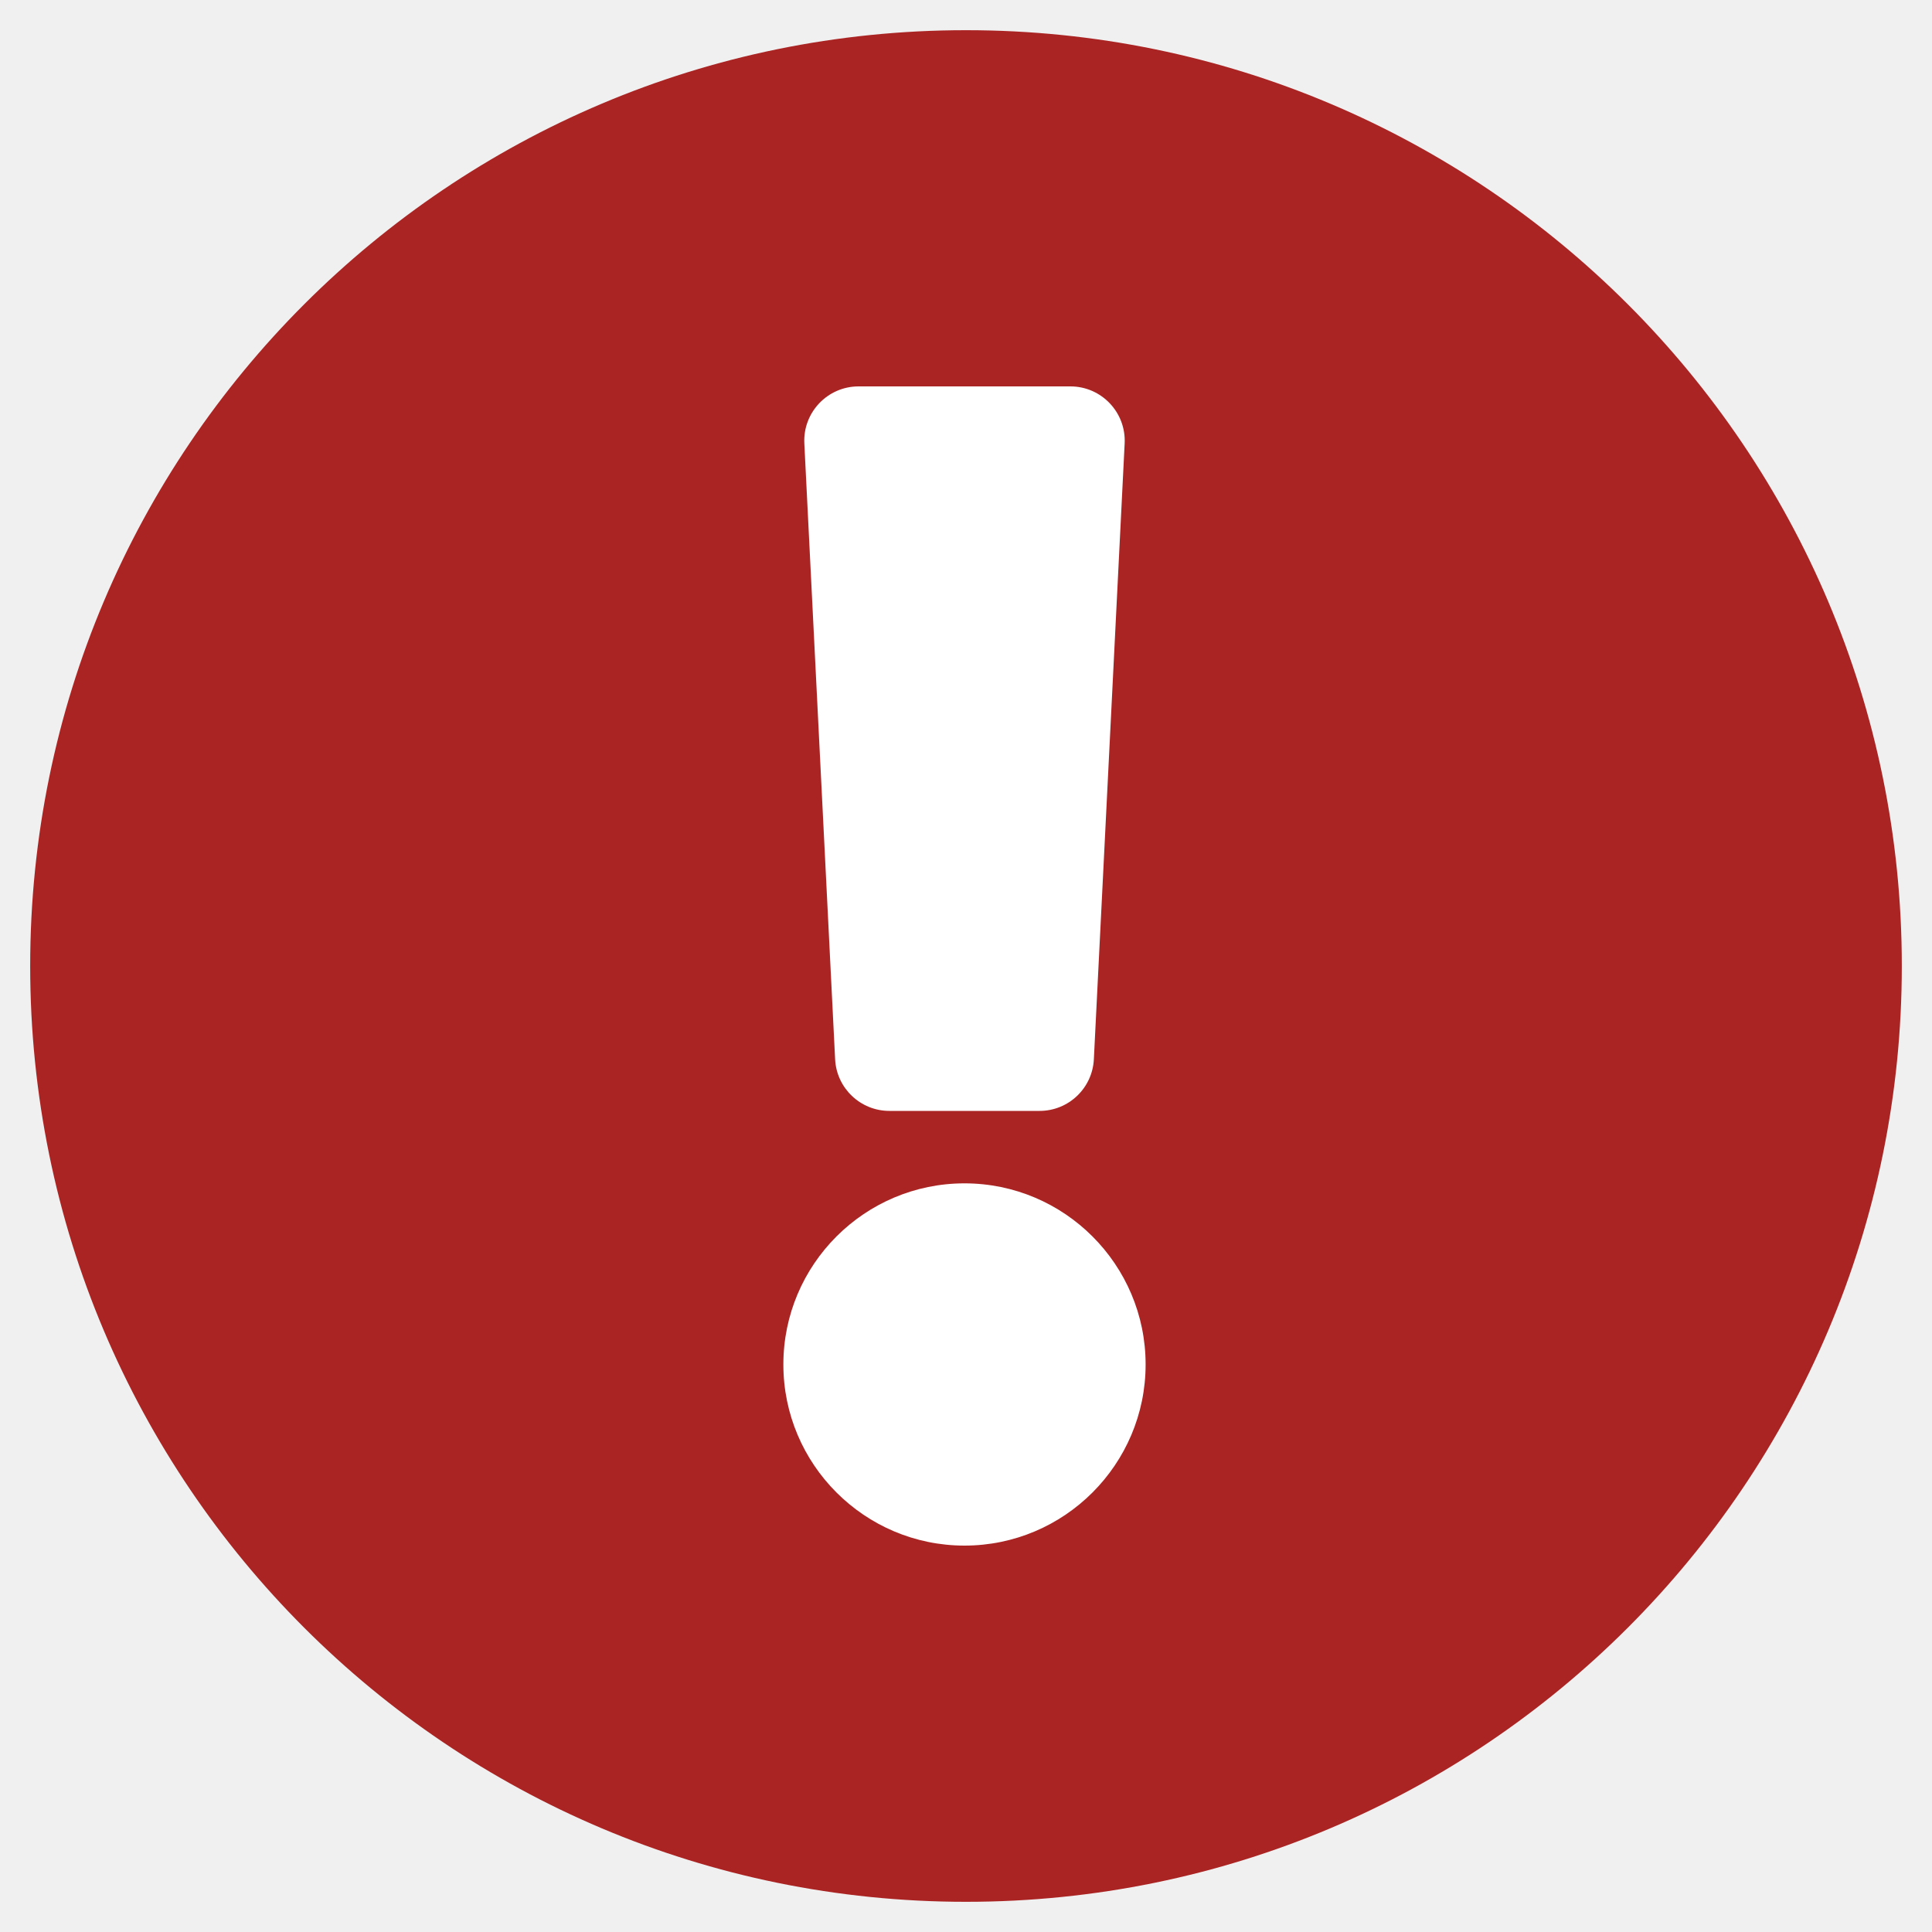
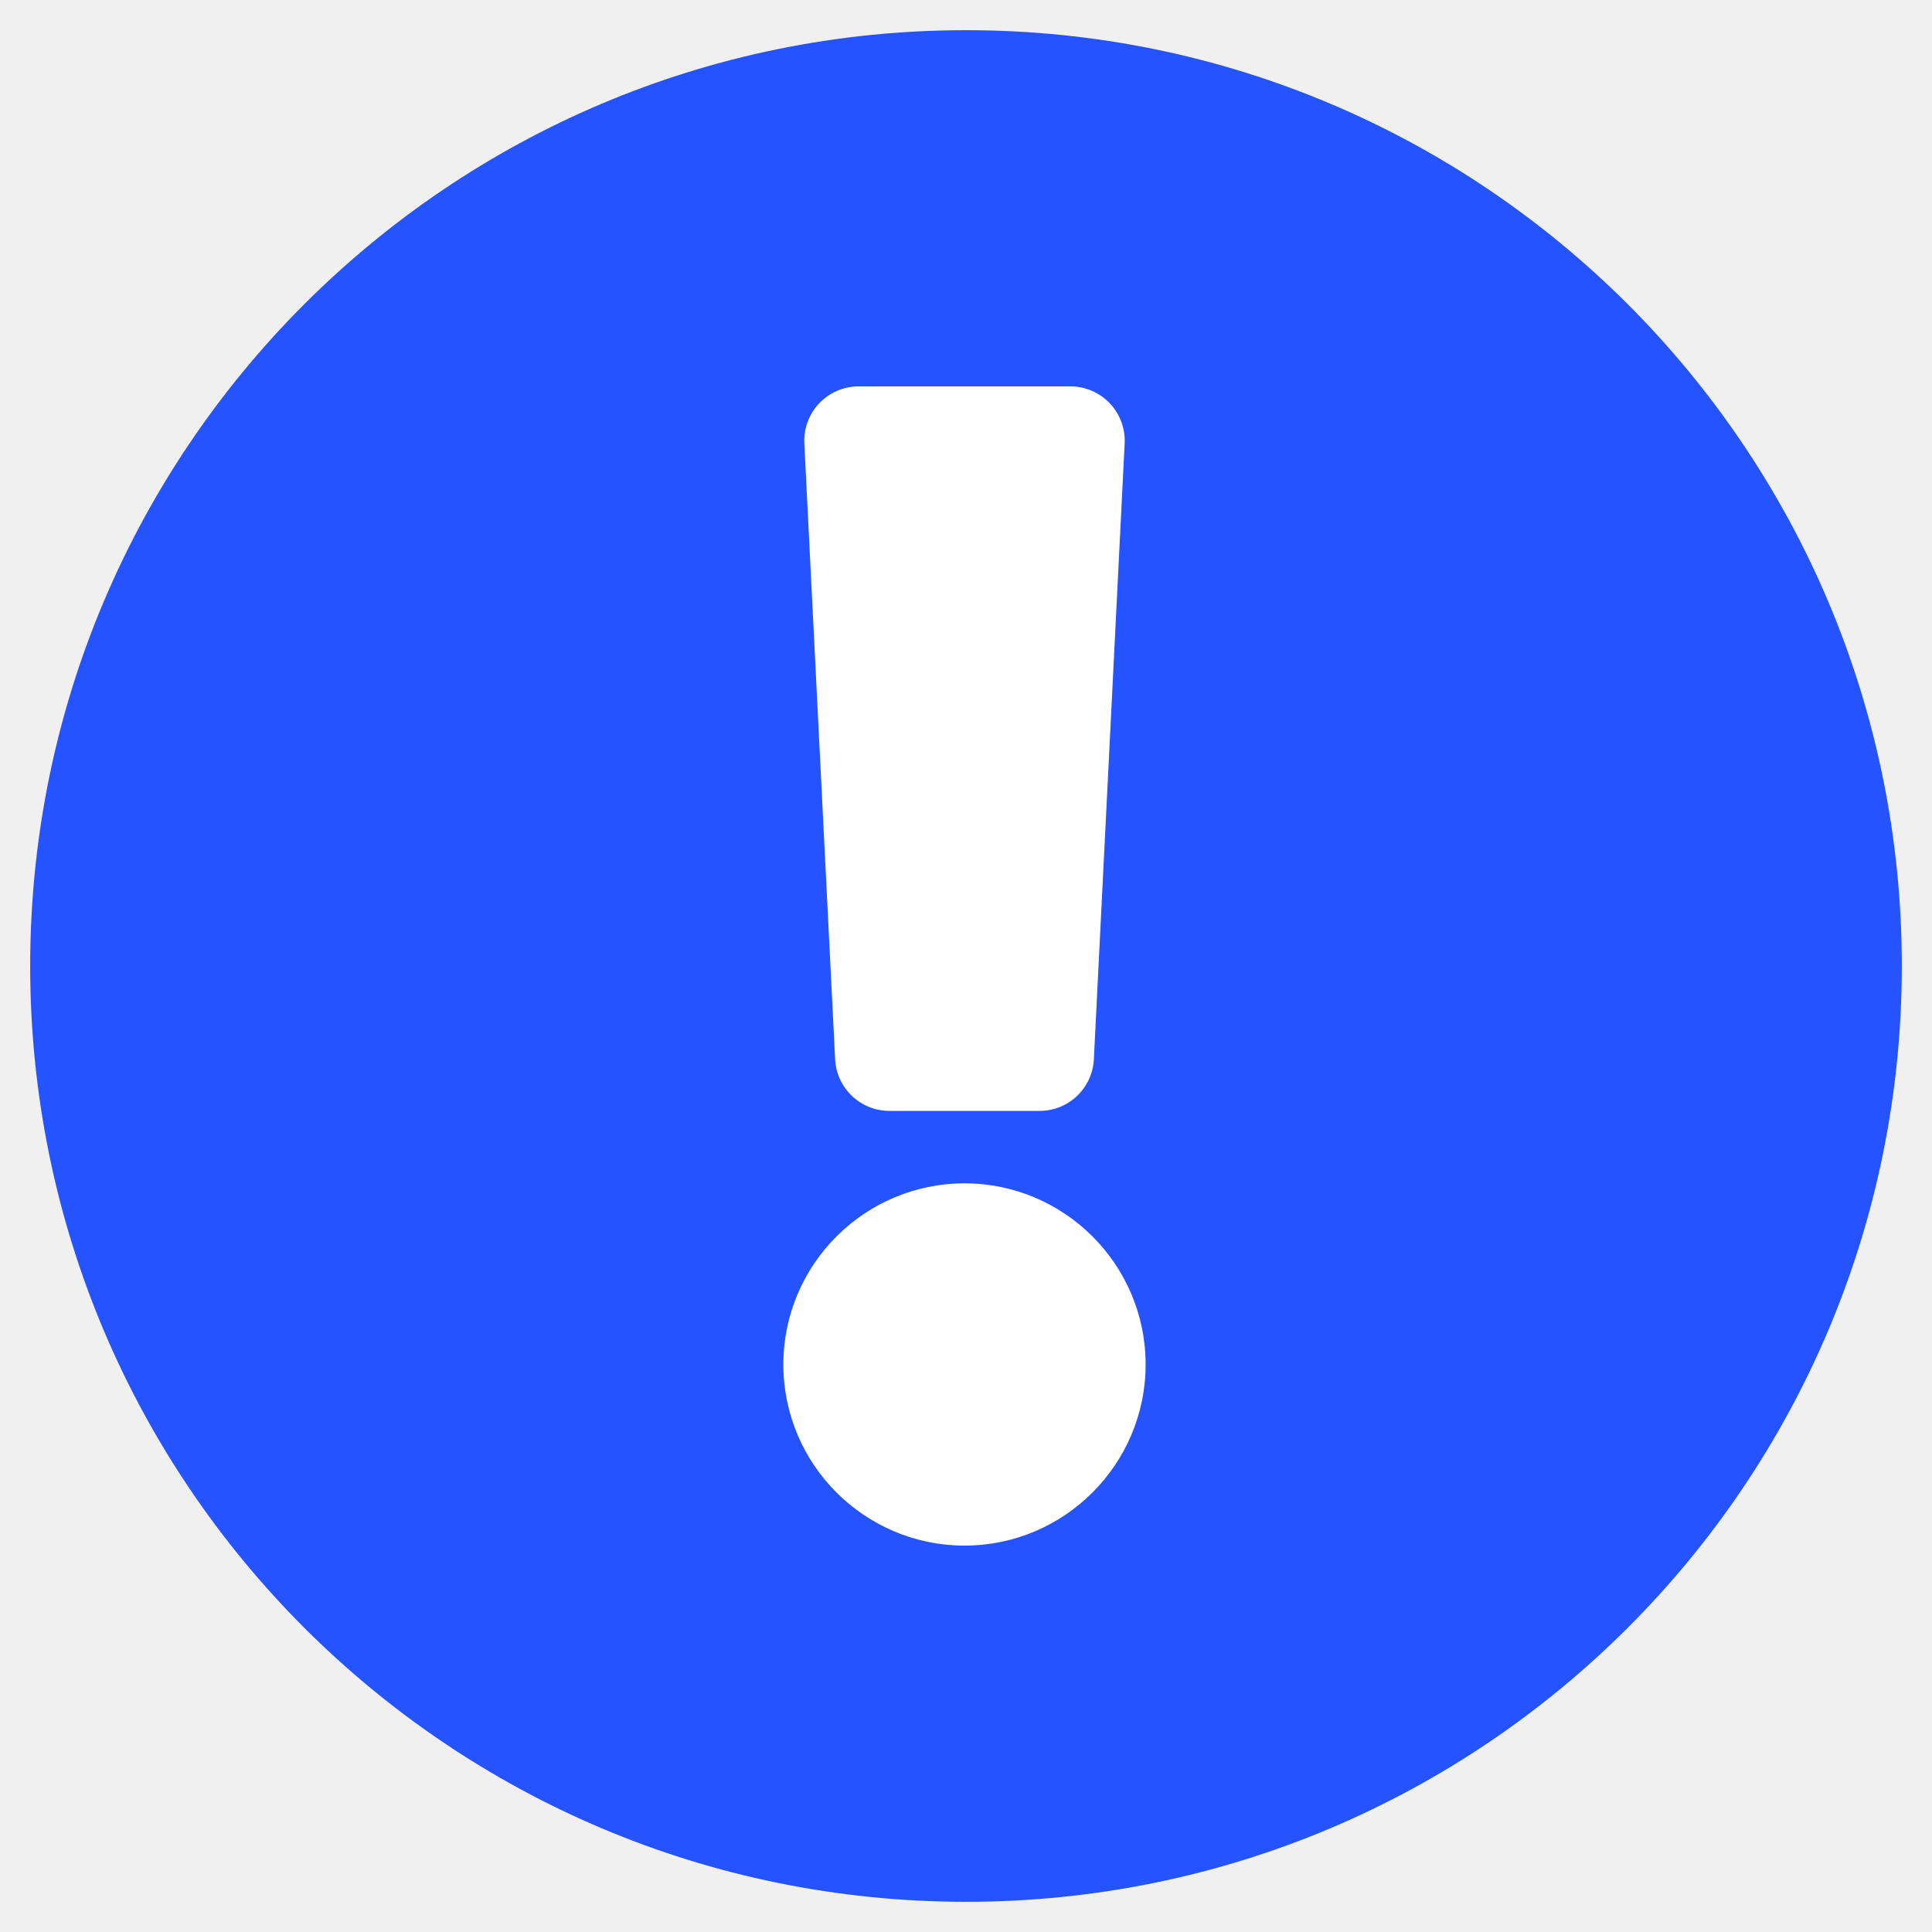
<svg xmlns="http://www.w3.org/2000/svg" class="svg-inline--fa fa-times fa-w-11 fa-inverse" focusable="false" viewBox="0 0 512 512">
-   <path fill="#ab2424" d="M256 8C119 8 8 119 8 256s111 248 248 248 248-111 248-248S393 8 256 8z" />
+   <path fill="#2453ff" d="M256 8C119 8 8 119 8 256s111 248 248 248 248-111 248-248S393 8 256 8z" />
  <g transform="translate(255 256)">
    <g transform="scale(0.6, 0.6)">
      <path fill="white" d="M176 432c0 44.112-35.888 80-80 80s-80-35.888-80-80 35.888-80 80-80 80 35.888 80 80zM25.26 25.199l13.6 272C39.499 309.972 50.041 320 62.83 320h66.34c12.789 0 23.331-10.028 23.97-22.801l13.6-272C167.425 11.49 156.496 0 142.77 0H49.23C35.504 0 24.575 11.49 25.26 25.199z" transform="translate(-95 -256)" />
    </g>
  </g>
</svg>
